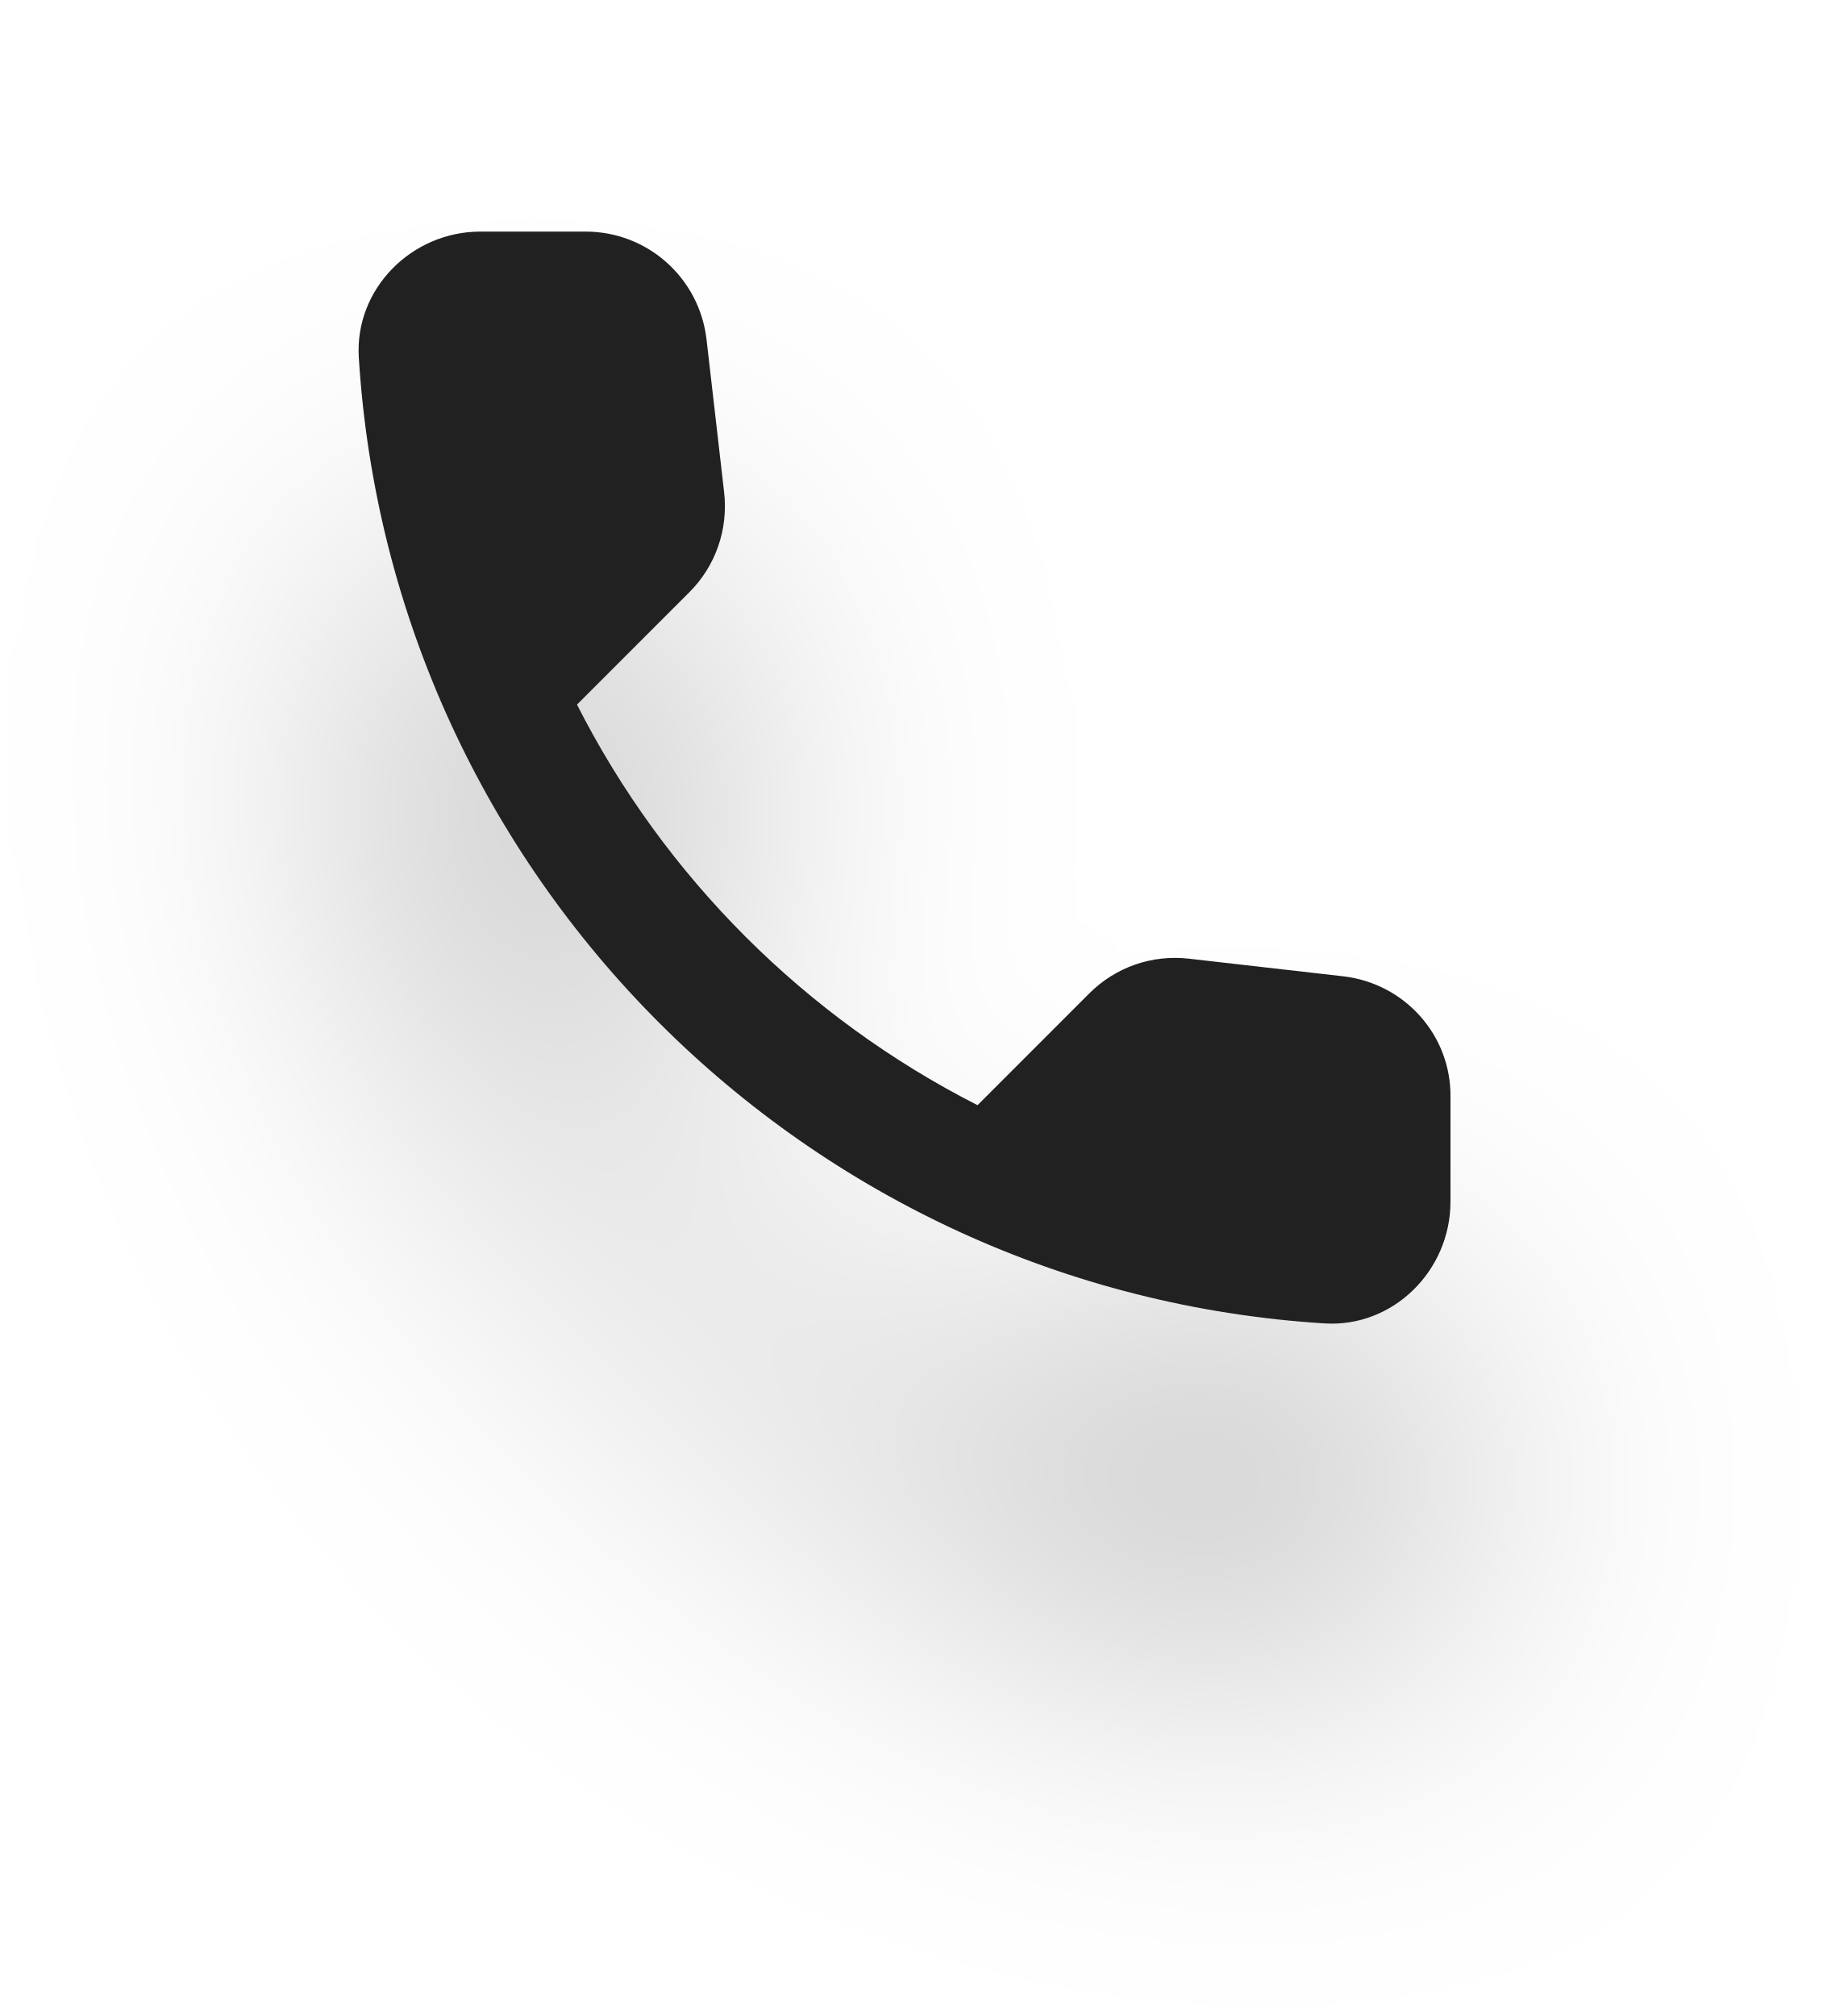
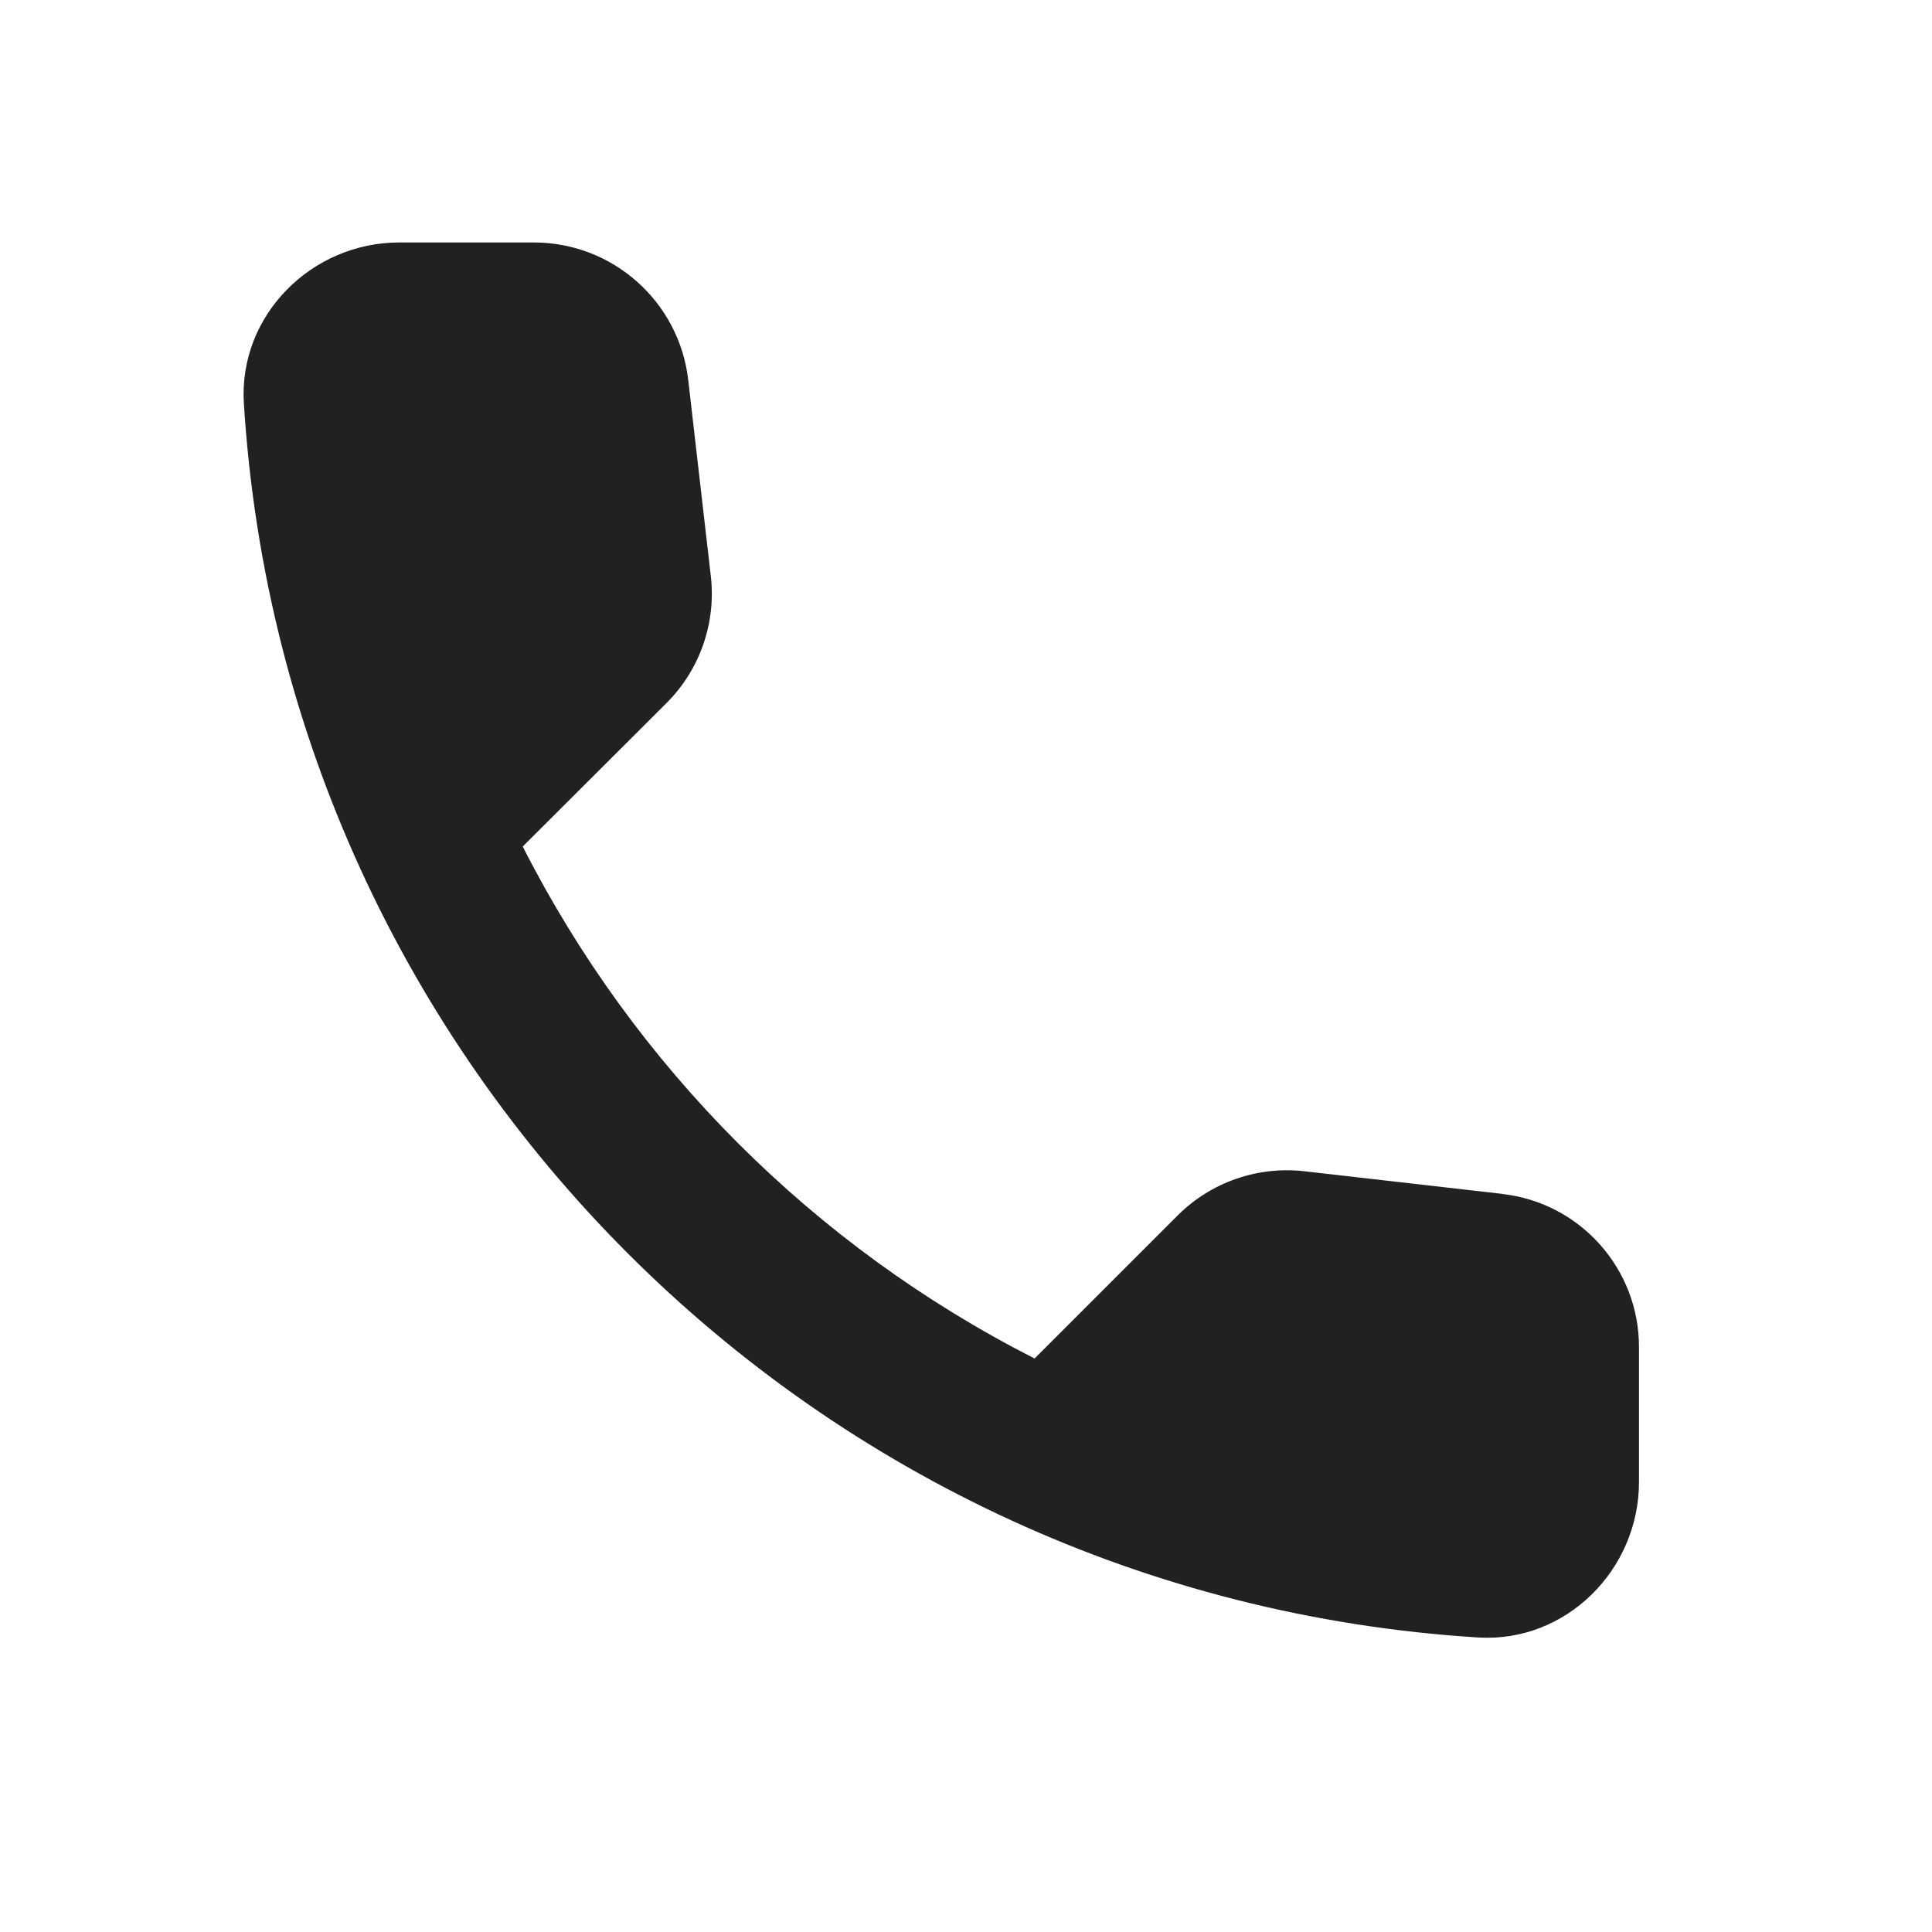
- <svg xmlns="http://www.w3.org/2000/svg" width="22" height="24" viewBox="0 0 22 24" fill="none">
-   <g filter="url(#filter0_d)">
-     <path d="M15.996 11.623L14.158 11.413C13.716 11.362 13.282 11.514 12.971 11.825L11.639 13.157C9.591 12.115 7.913 10.443 6.87 8.388L8.209 7.049C8.52 6.738 8.672 6.303 8.622 5.862L8.412 4.038C8.325 3.307 7.71 2.757 6.972 2.757H5.72C4.902 2.757 4.222 3.438 4.272 4.255C4.656 10.436 9.599 15.371 15.772 15.755C16.589 15.805 17.27 15.125 17.27 14.307V13.056C17.277 12.325 16.727 11.709 15.996 11.623Z" fill="#212121" />
-   </g>
-   <defs>
-     <filter id="filter0_d" x="-2" y="0.5" width="26" height="26" filterUnits="userSpaceOnUse" color-interpolation-filters="sRGB">
-       <feFlood flood-opacity="0" result="BackgroundImageFix" />
-       <feColorMatrix in="SourceAlpha" type="matrix" values="0 0 0 0 0 0 0 0 0 0 0 0 0 0 0 0 0 0 127 0" />
-       <feOffset dy="4" />
-       <feGaussianBlur stdDeviation="2" />
-       <feColorMatrix type="matrix" values="0 0 0 0 0 0 0 0 0 0 0 0 0 0 0 0 0 0 0.25 0" />
-       <feBlend mode="normal" in2="BackgroundImageFix" result="effect1_dropShadow" />
-       <feBlend mode="normal" in="SourceGraphic" in2="effect1_dropShadow" result="shape" />
-     </filter>
-   </defs>
+ <svg xmlns="http://www.w3.org/2000/svg" fill="none" viewBox="0 0 18 18">
+   <path d="M13.996 11.123l-1.838-.21a1.44 1.44 0 00-1.187.412l-1.332 1.332a10.888 10.888 0 01-4.769-4.77L6.21 6.55a1.44 1.44 0 00.412-1.187l-.21-1.824a1.448 1.448 0 00-1.44-1.28H3.72c-.818 0-1.498.68-1.448 1.497.384 6.18 5.327 11.116 11.5 11.5.817.05 1.498-.63 1.498-1.448v-1.252a1.434 1.434 0 00-1.274-1.432z" fill="#212121" />
</svg>
